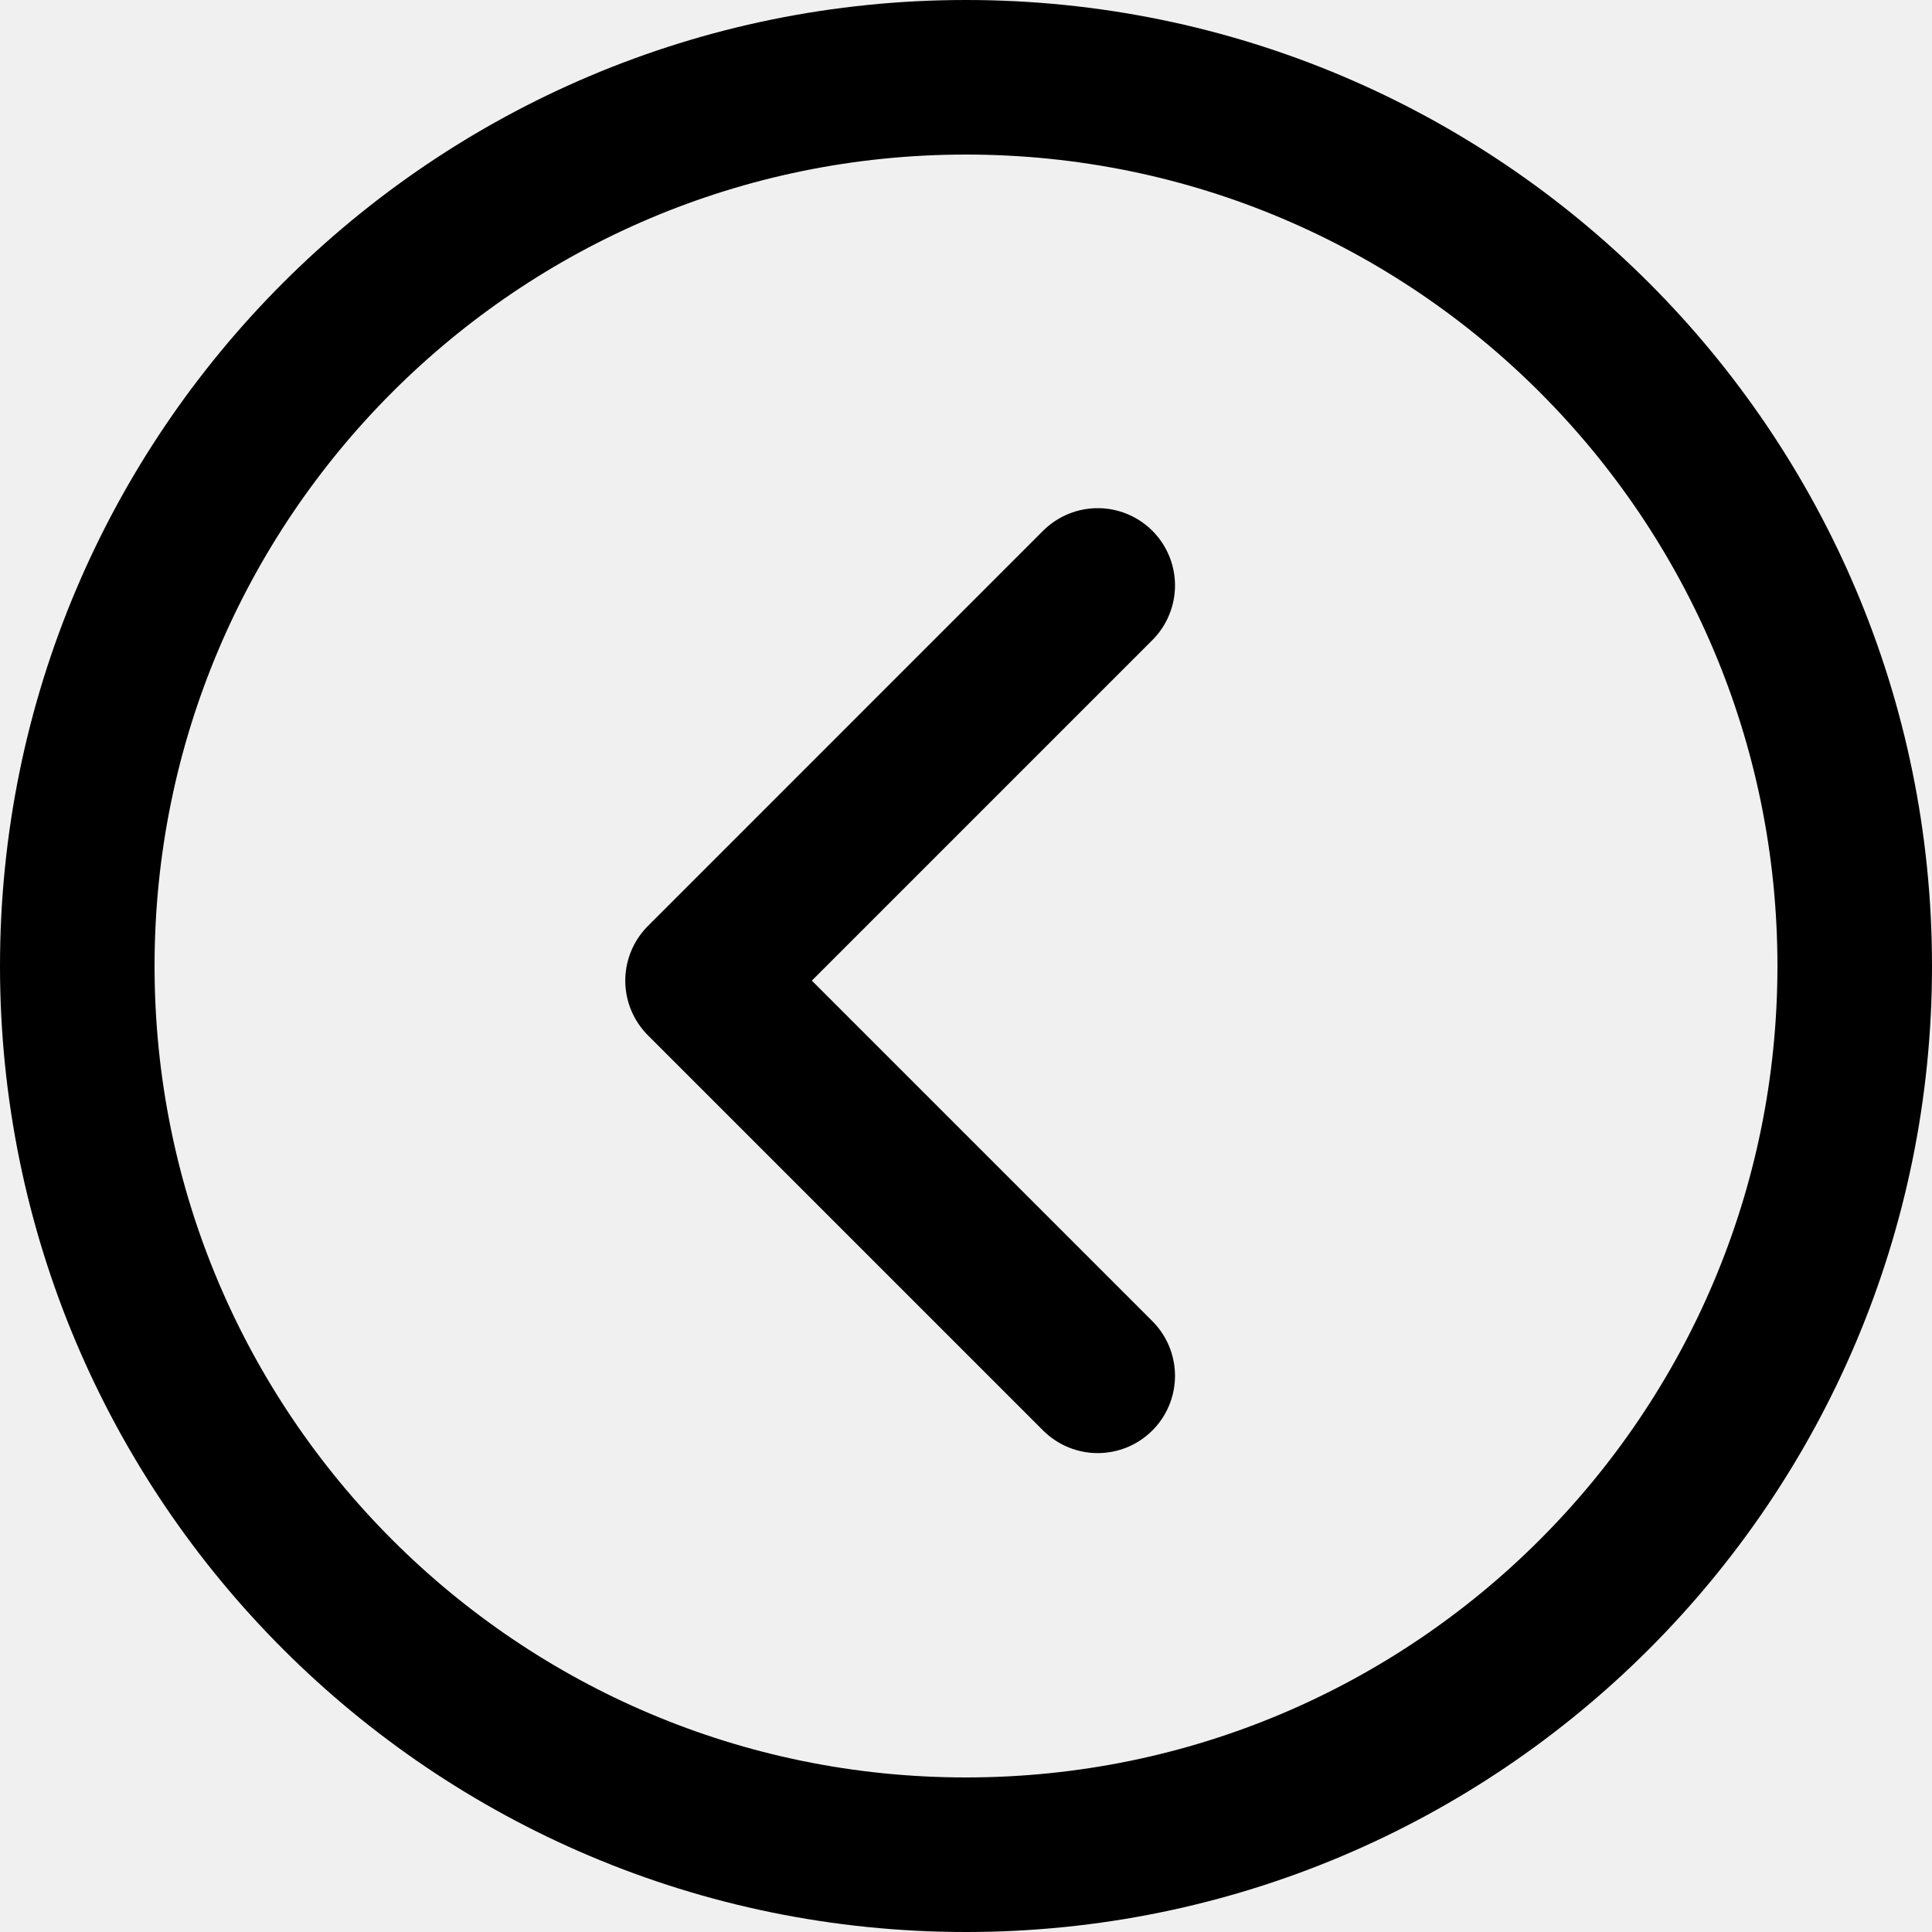
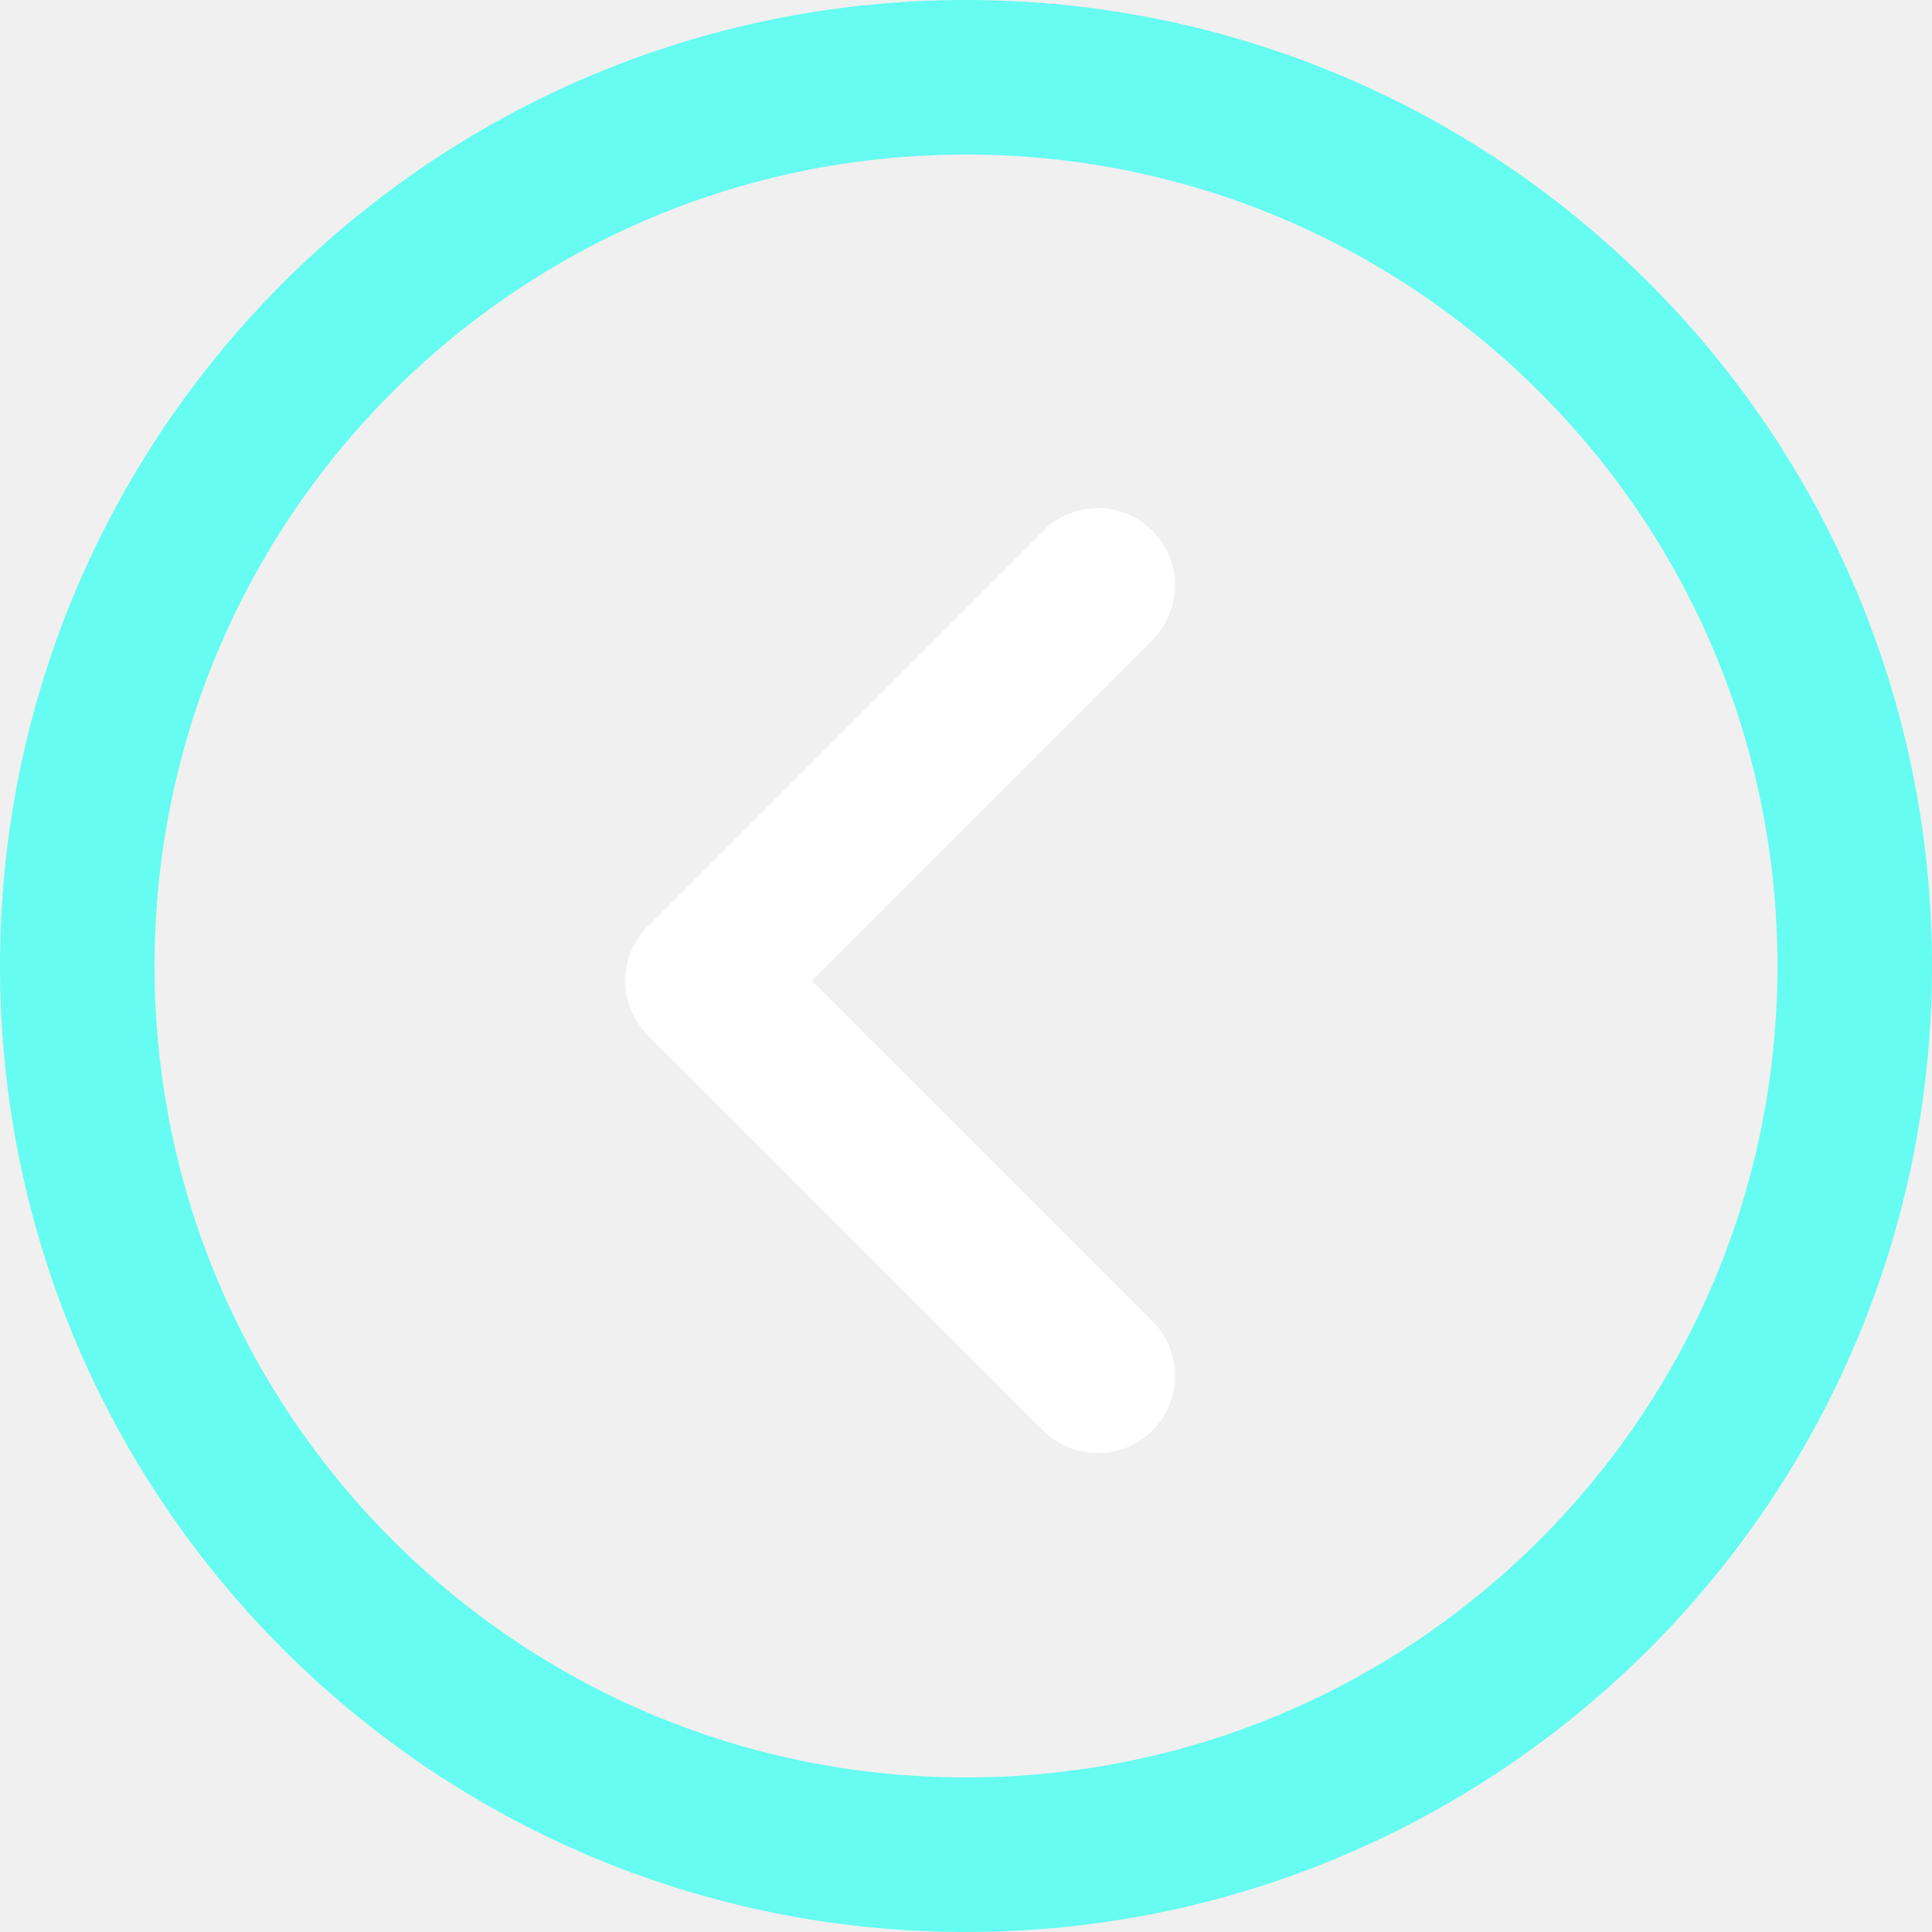
<svg xmlns="http://www.w3.org/2000/svg" width="50" height="50" viewBox="0 0 50 50" fill="none">
-   <circle cx="25" cy="25" r="23" stroke="black" stroke-width="4" />
-   <path d="M28.409 35.606L18.182 25.379L28.409 15.151" stroke="black" stroke-width="4" stroke-linecap="round" stroke-linejoin="round" />
+   <circle cx="25" cy="25" r="23" stroke="#66FCF1" stroke-width="4" />
+   <path d="M28.409 35.606L18.182 25.379L28.409 15.151" stroke="white" stroke-width="4" stroke-linecap="round" stroke-linejoin="round" />
</svg>
